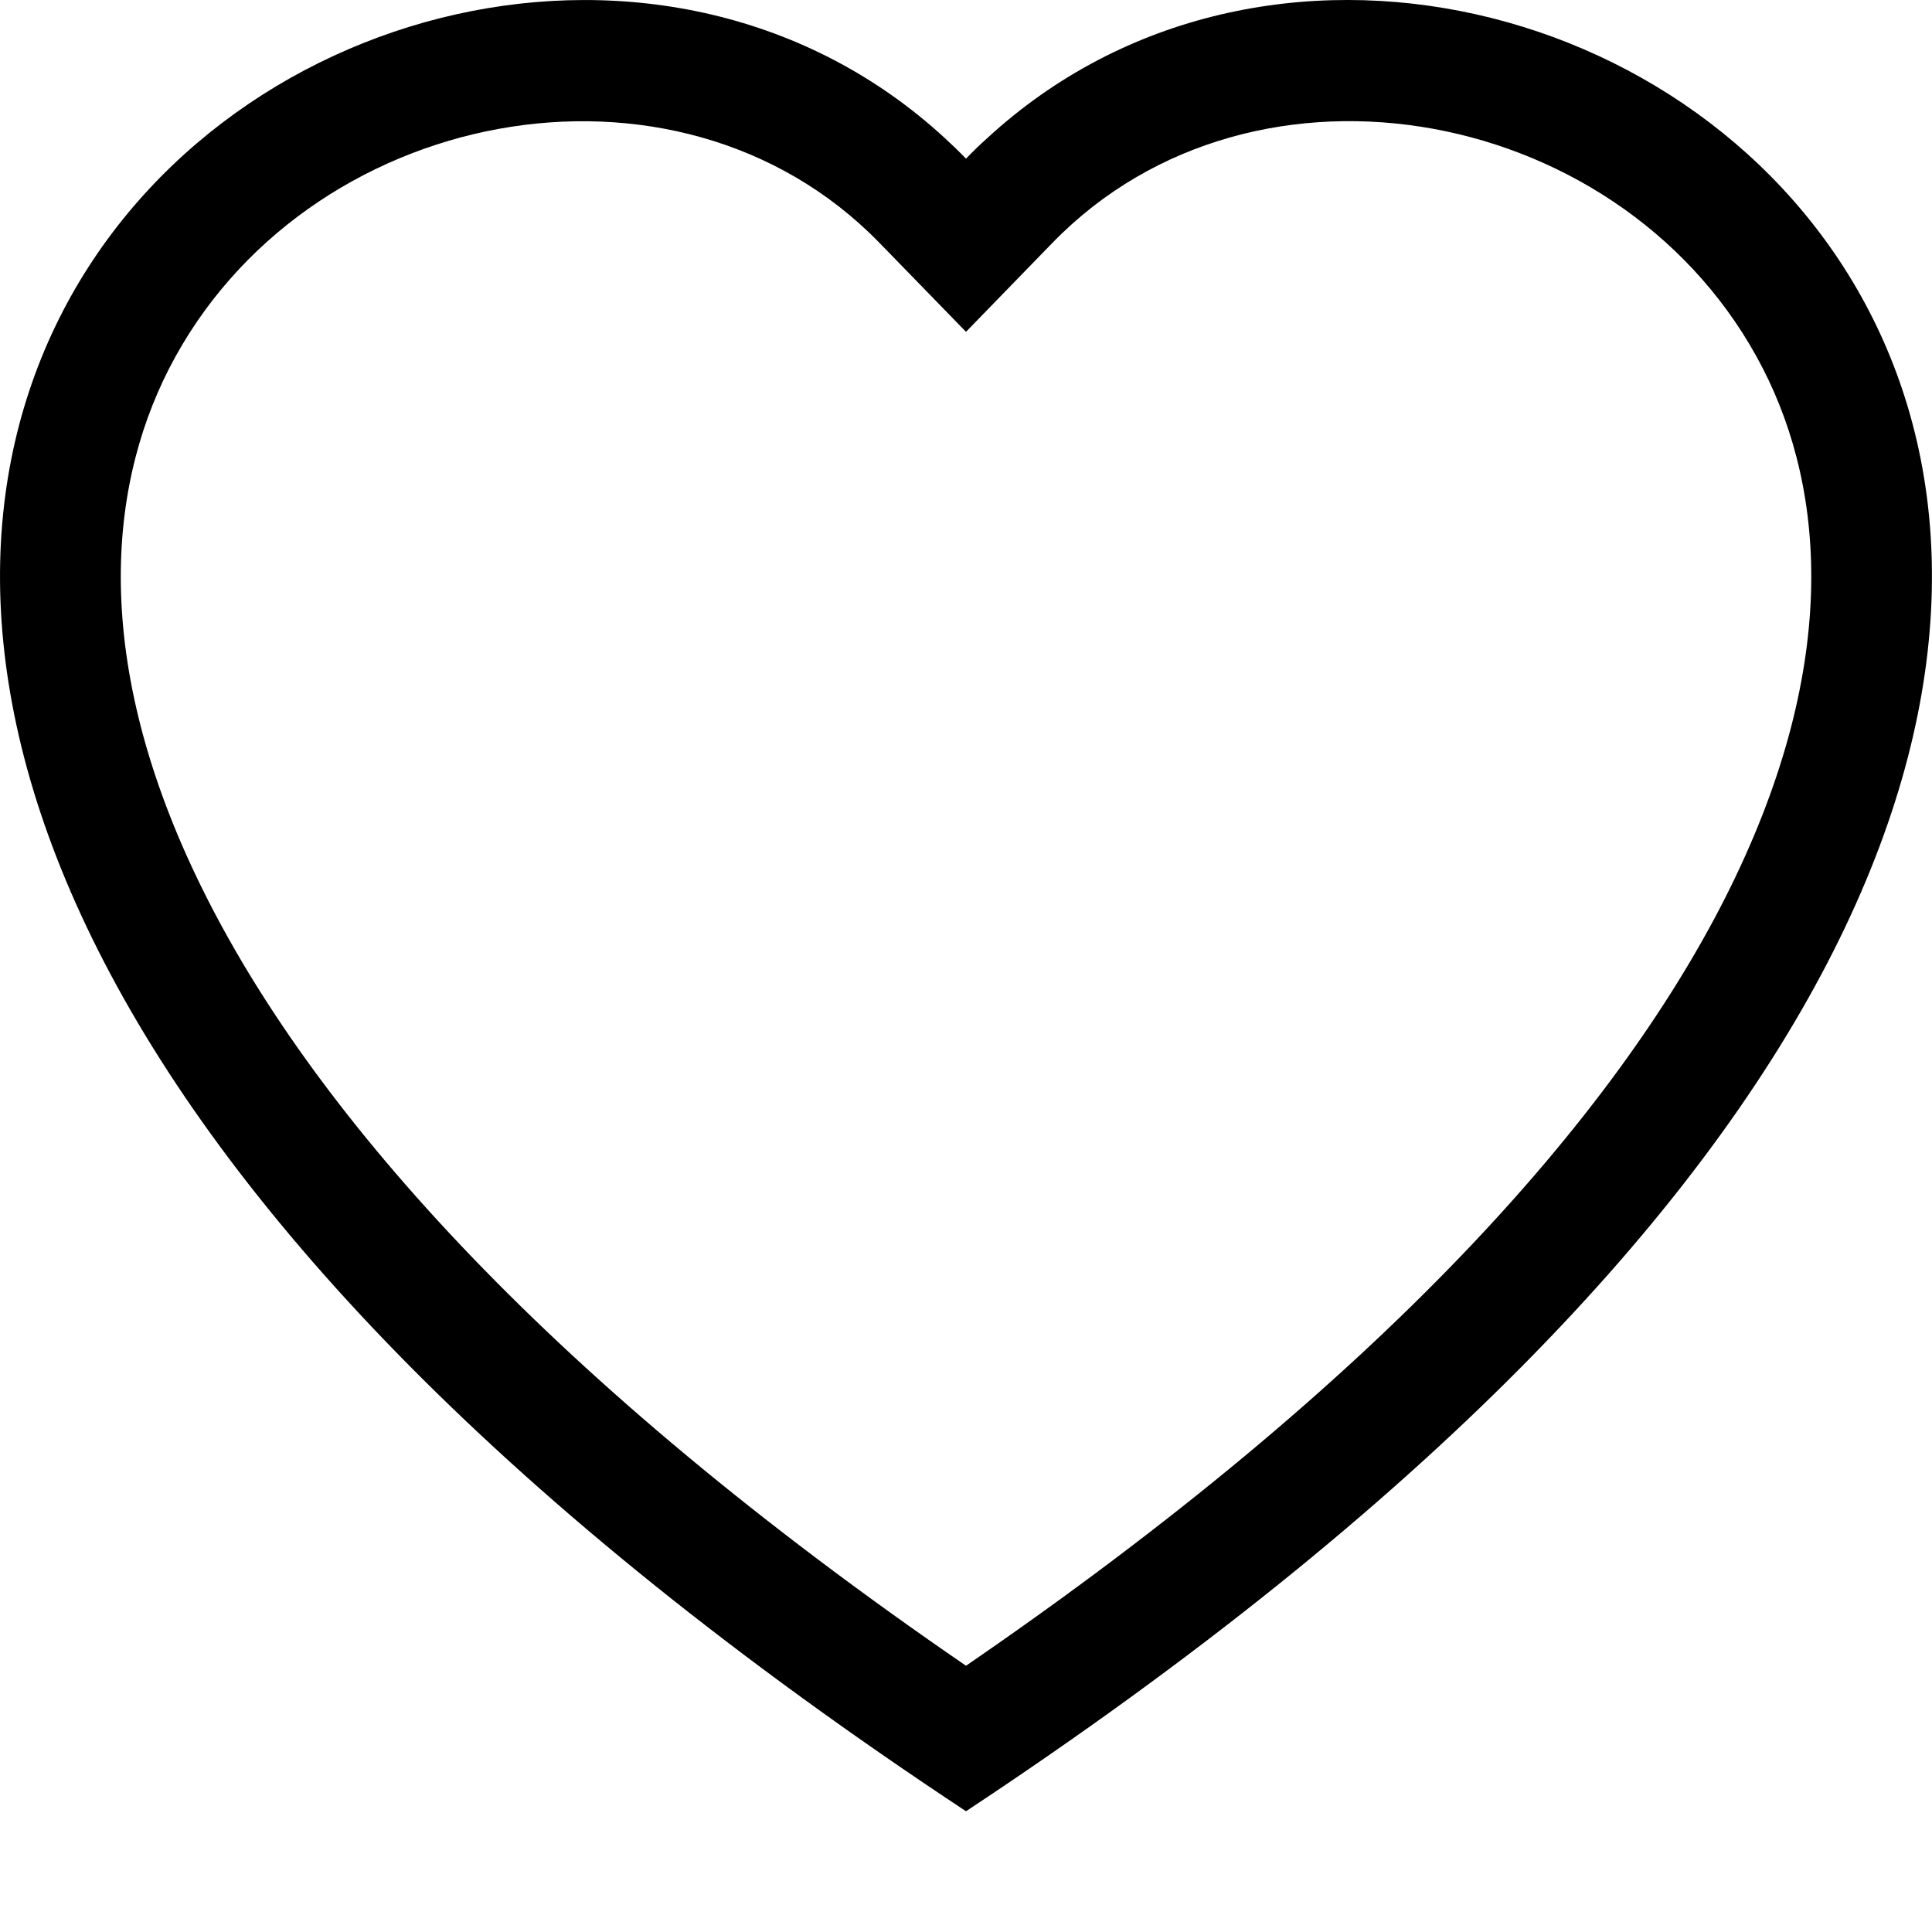
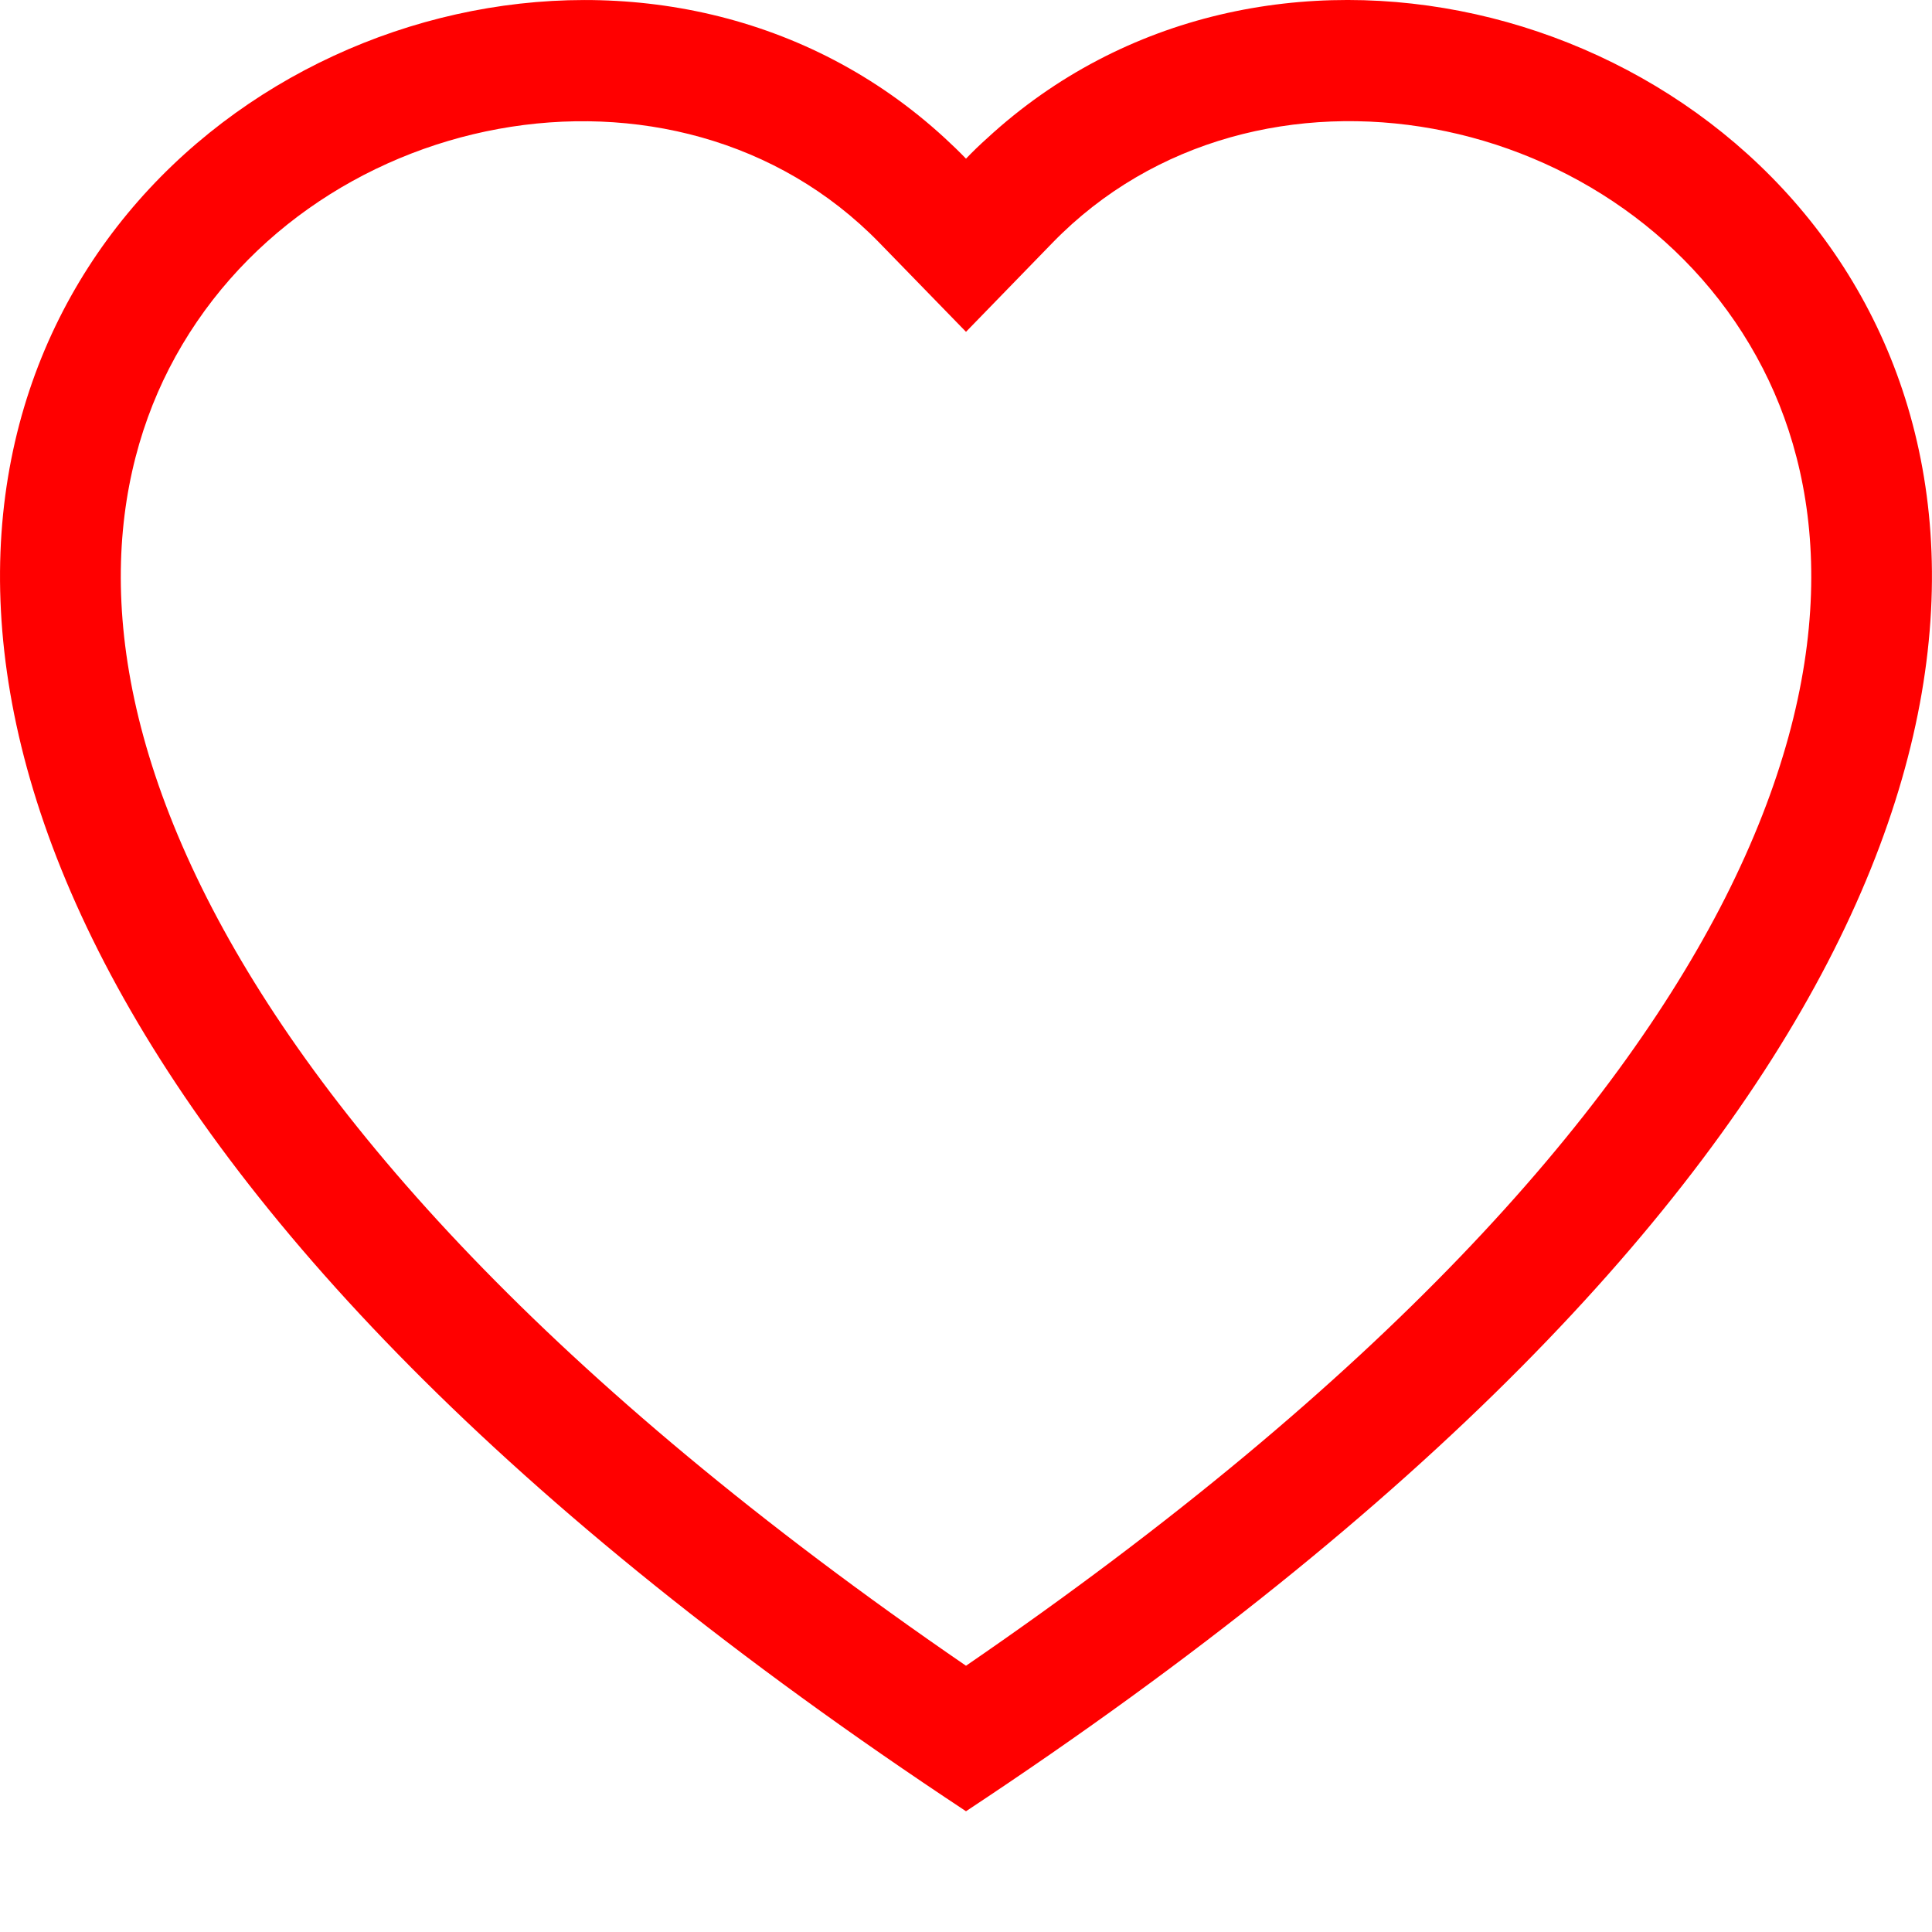
- <svg xmlns="http://www.w3.org/2000/svg" width="16" height="16" fill="currentColor" class="bi bi-heart" viewBox="0 0 16 16">
+ <svg xmlns="http://www.w3.org/2000/svg" width="16" height="16" fill="red" class="bi bi-heart" viewBox="0 0 16 16">
  <path d="m8 2.748-.717-.737C5.6.281 2.514.878 1.4 3.053c-.523 1.023-.641 2.5.314 4.385.92 1.815 2.834 3.989 6.286 6.357 3.452-2.368 5.365-4.542 6.286-6.357.955-1.886.838-3.362.314-4.385C13.486.878 10.4.28 8.717 2.01L8 2.748zM8 15C-7.333 4.868 3.279-3.04 7.824 1.143c.06.055.119.112.176.171a3.12 3.12 0 0 1 .176-.17C12.72-3.042 23.333 4.867 8 15z" />
</svg>
